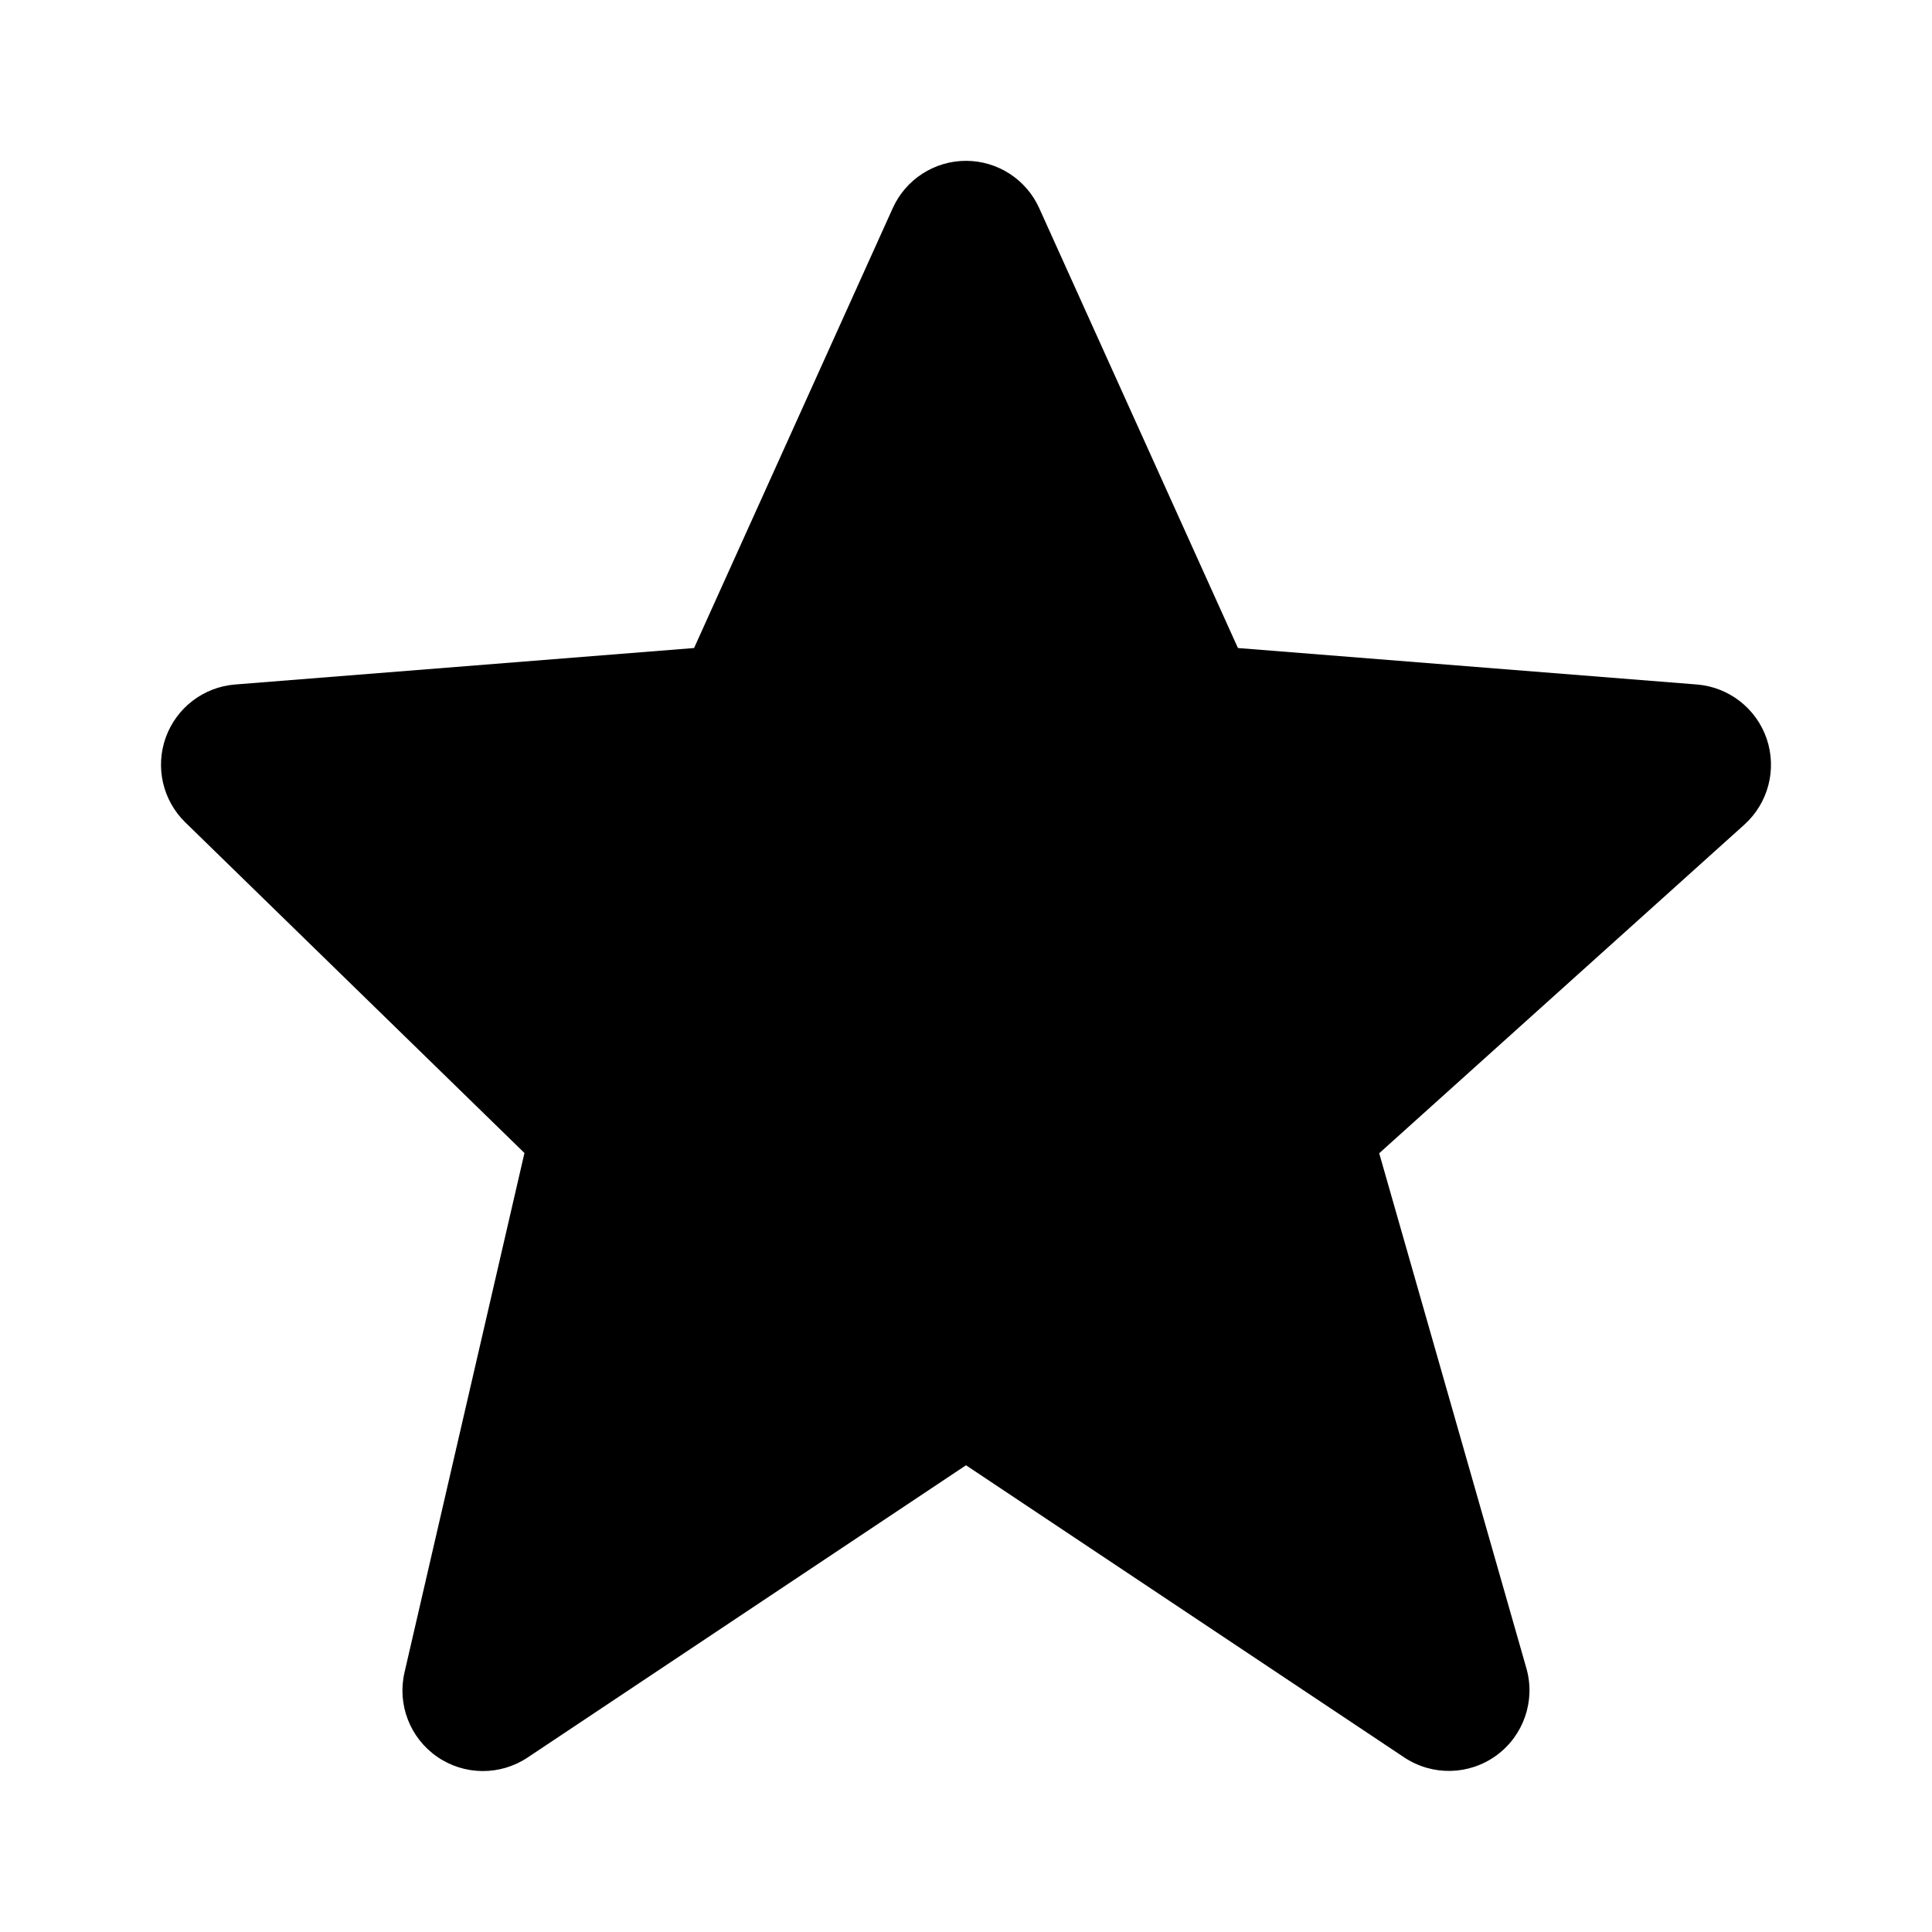
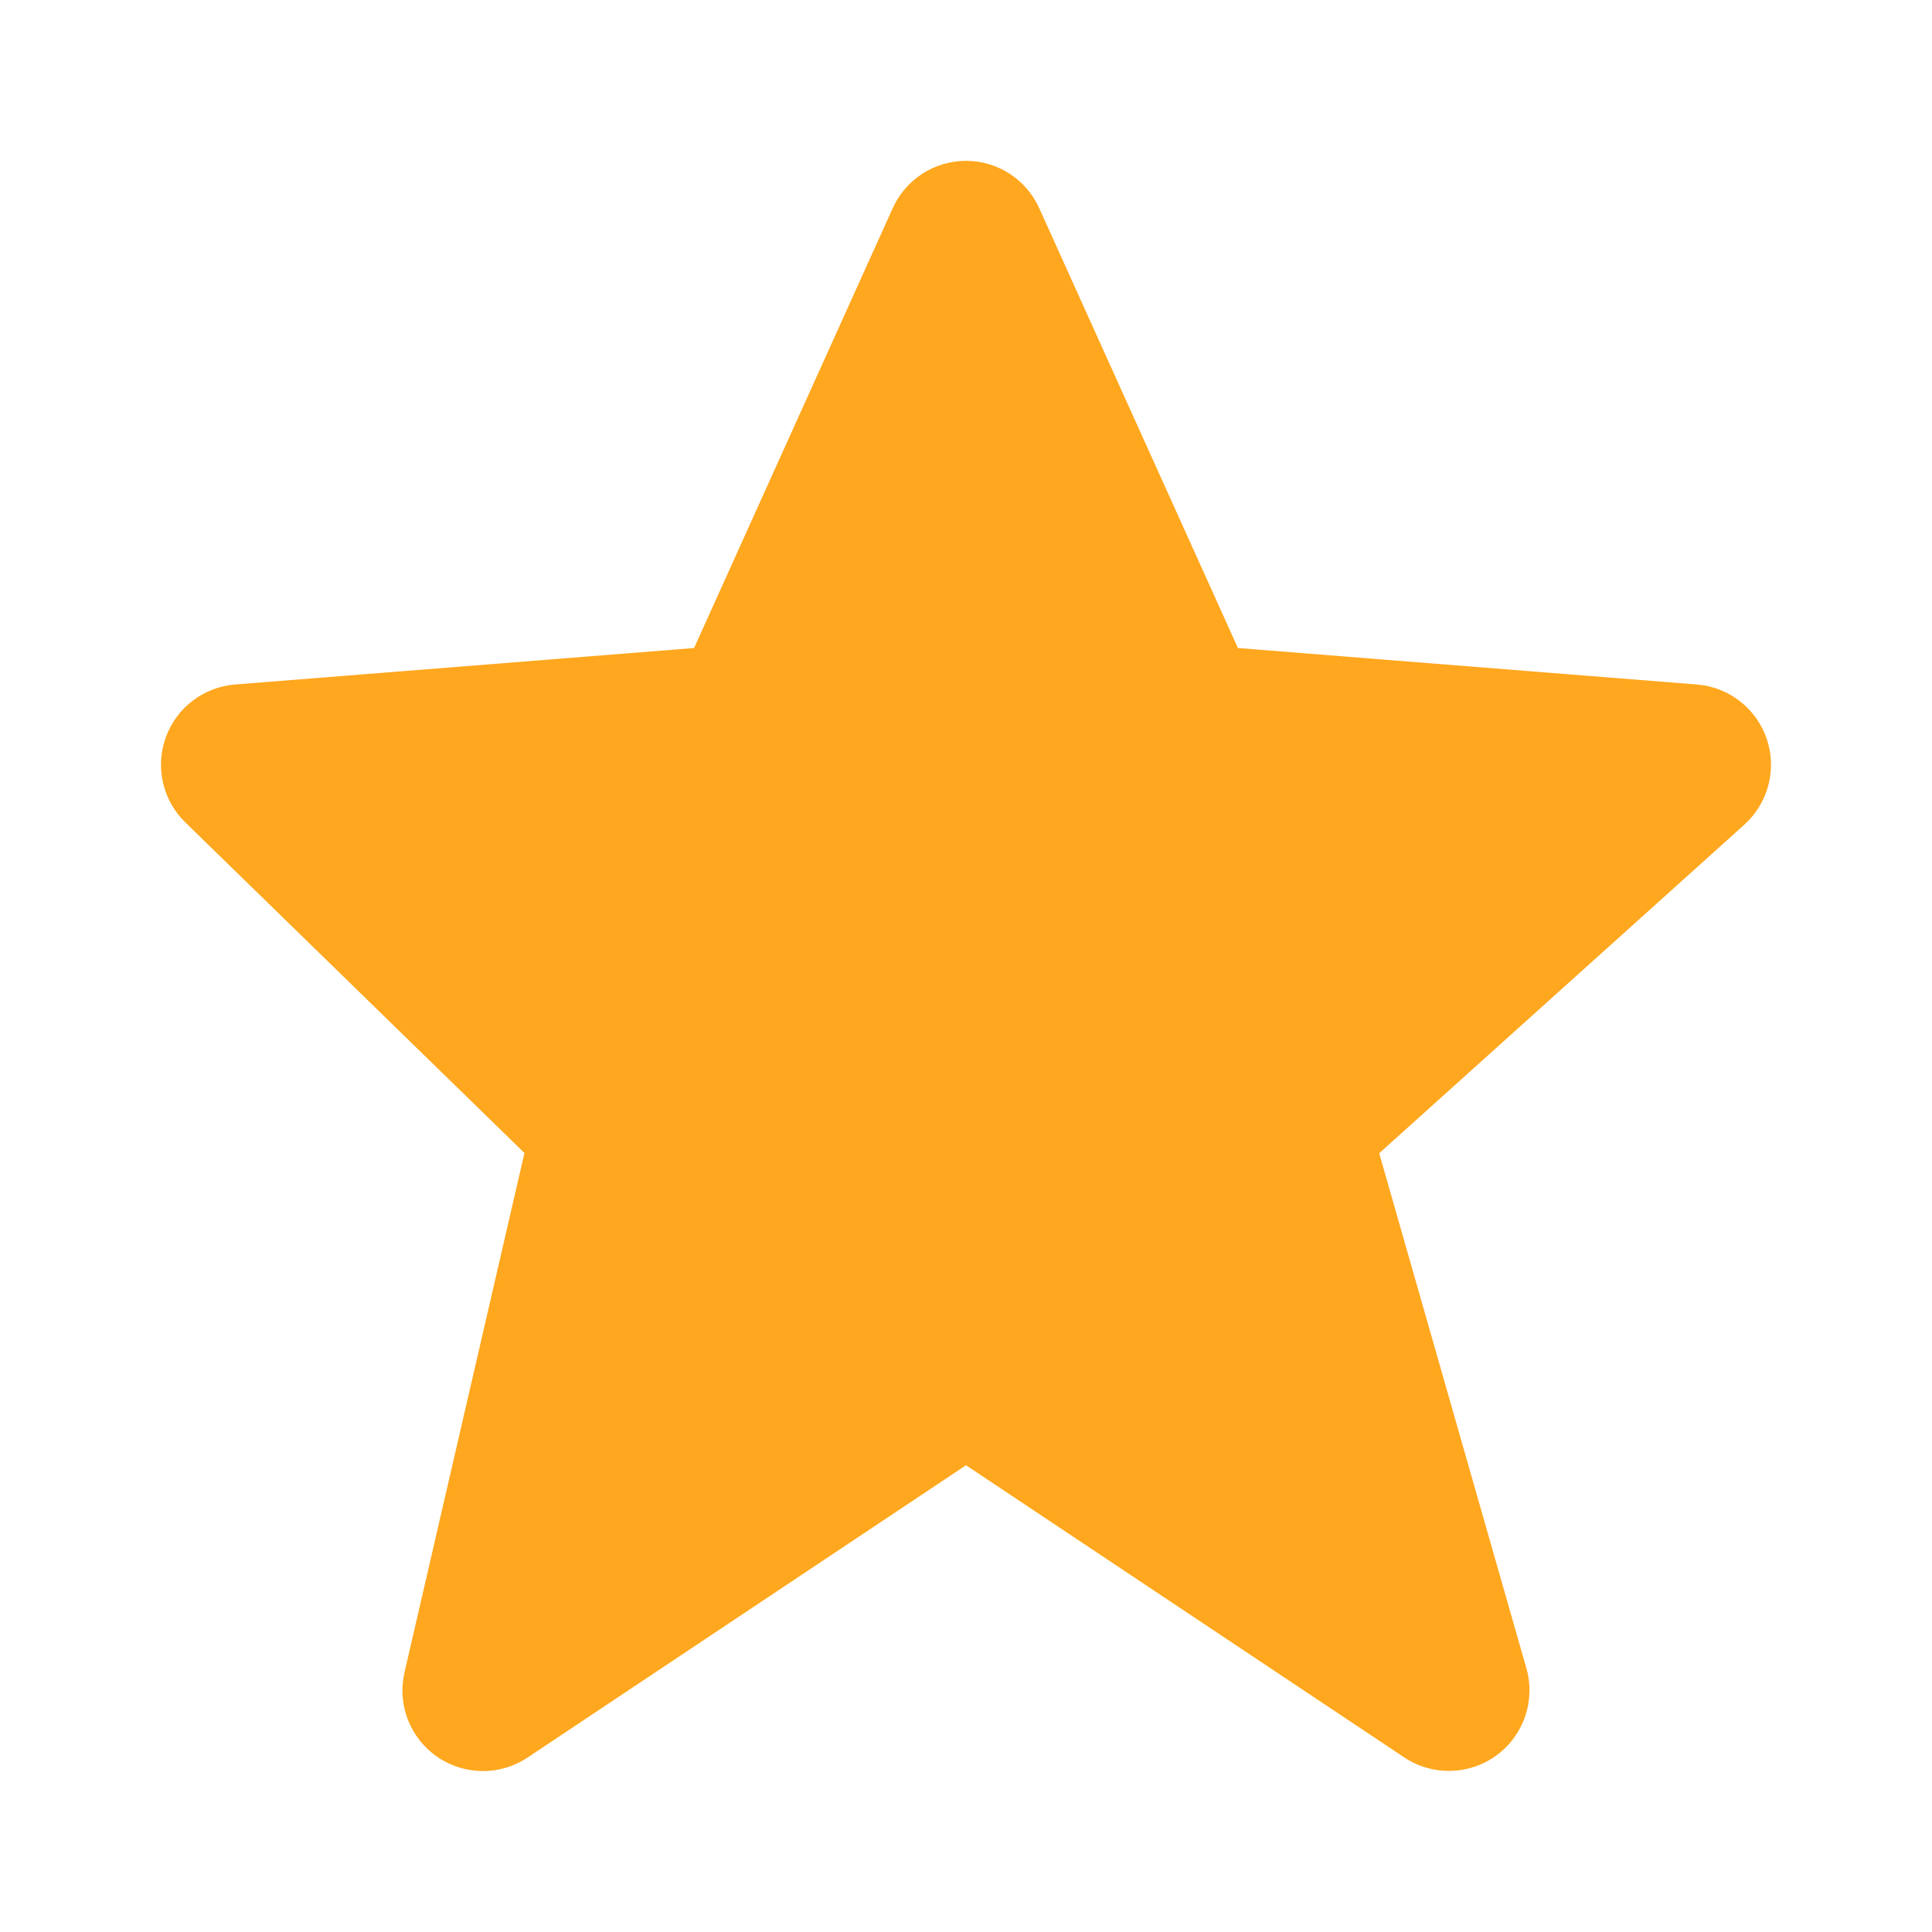
- <svg xmlns="http://www.w3.org/2000/svg" width="24" height="24" style="fill: rgba(0, 0, 0, 1);transform: ;msFilter:;">
+ <svg xmlns="http://www.w3.org/2000/svg" width="24" height="24" style="fill: #ffa71e;transform: ;msFilter:;">
  <path d="M21.947 9.179a1.001 1.001 0 0 0-.868-.676l-5.701-.453-2.467-5.461a.998.998 0 0 0-1.822-.001L8.622 8.05l-5.701.453a1 1 0 0 0-.619 1.713l4.213 4.107-1.49 6.452a1 1 0 0 0 1.53 1.057L12 18.202l5.445 3.63a1.001 1.001 0 0 0 1.517-1.106l-1.829-6.4 4.536-4.082c.297-.268.406-.686.278-1.065z" />
</svg>
